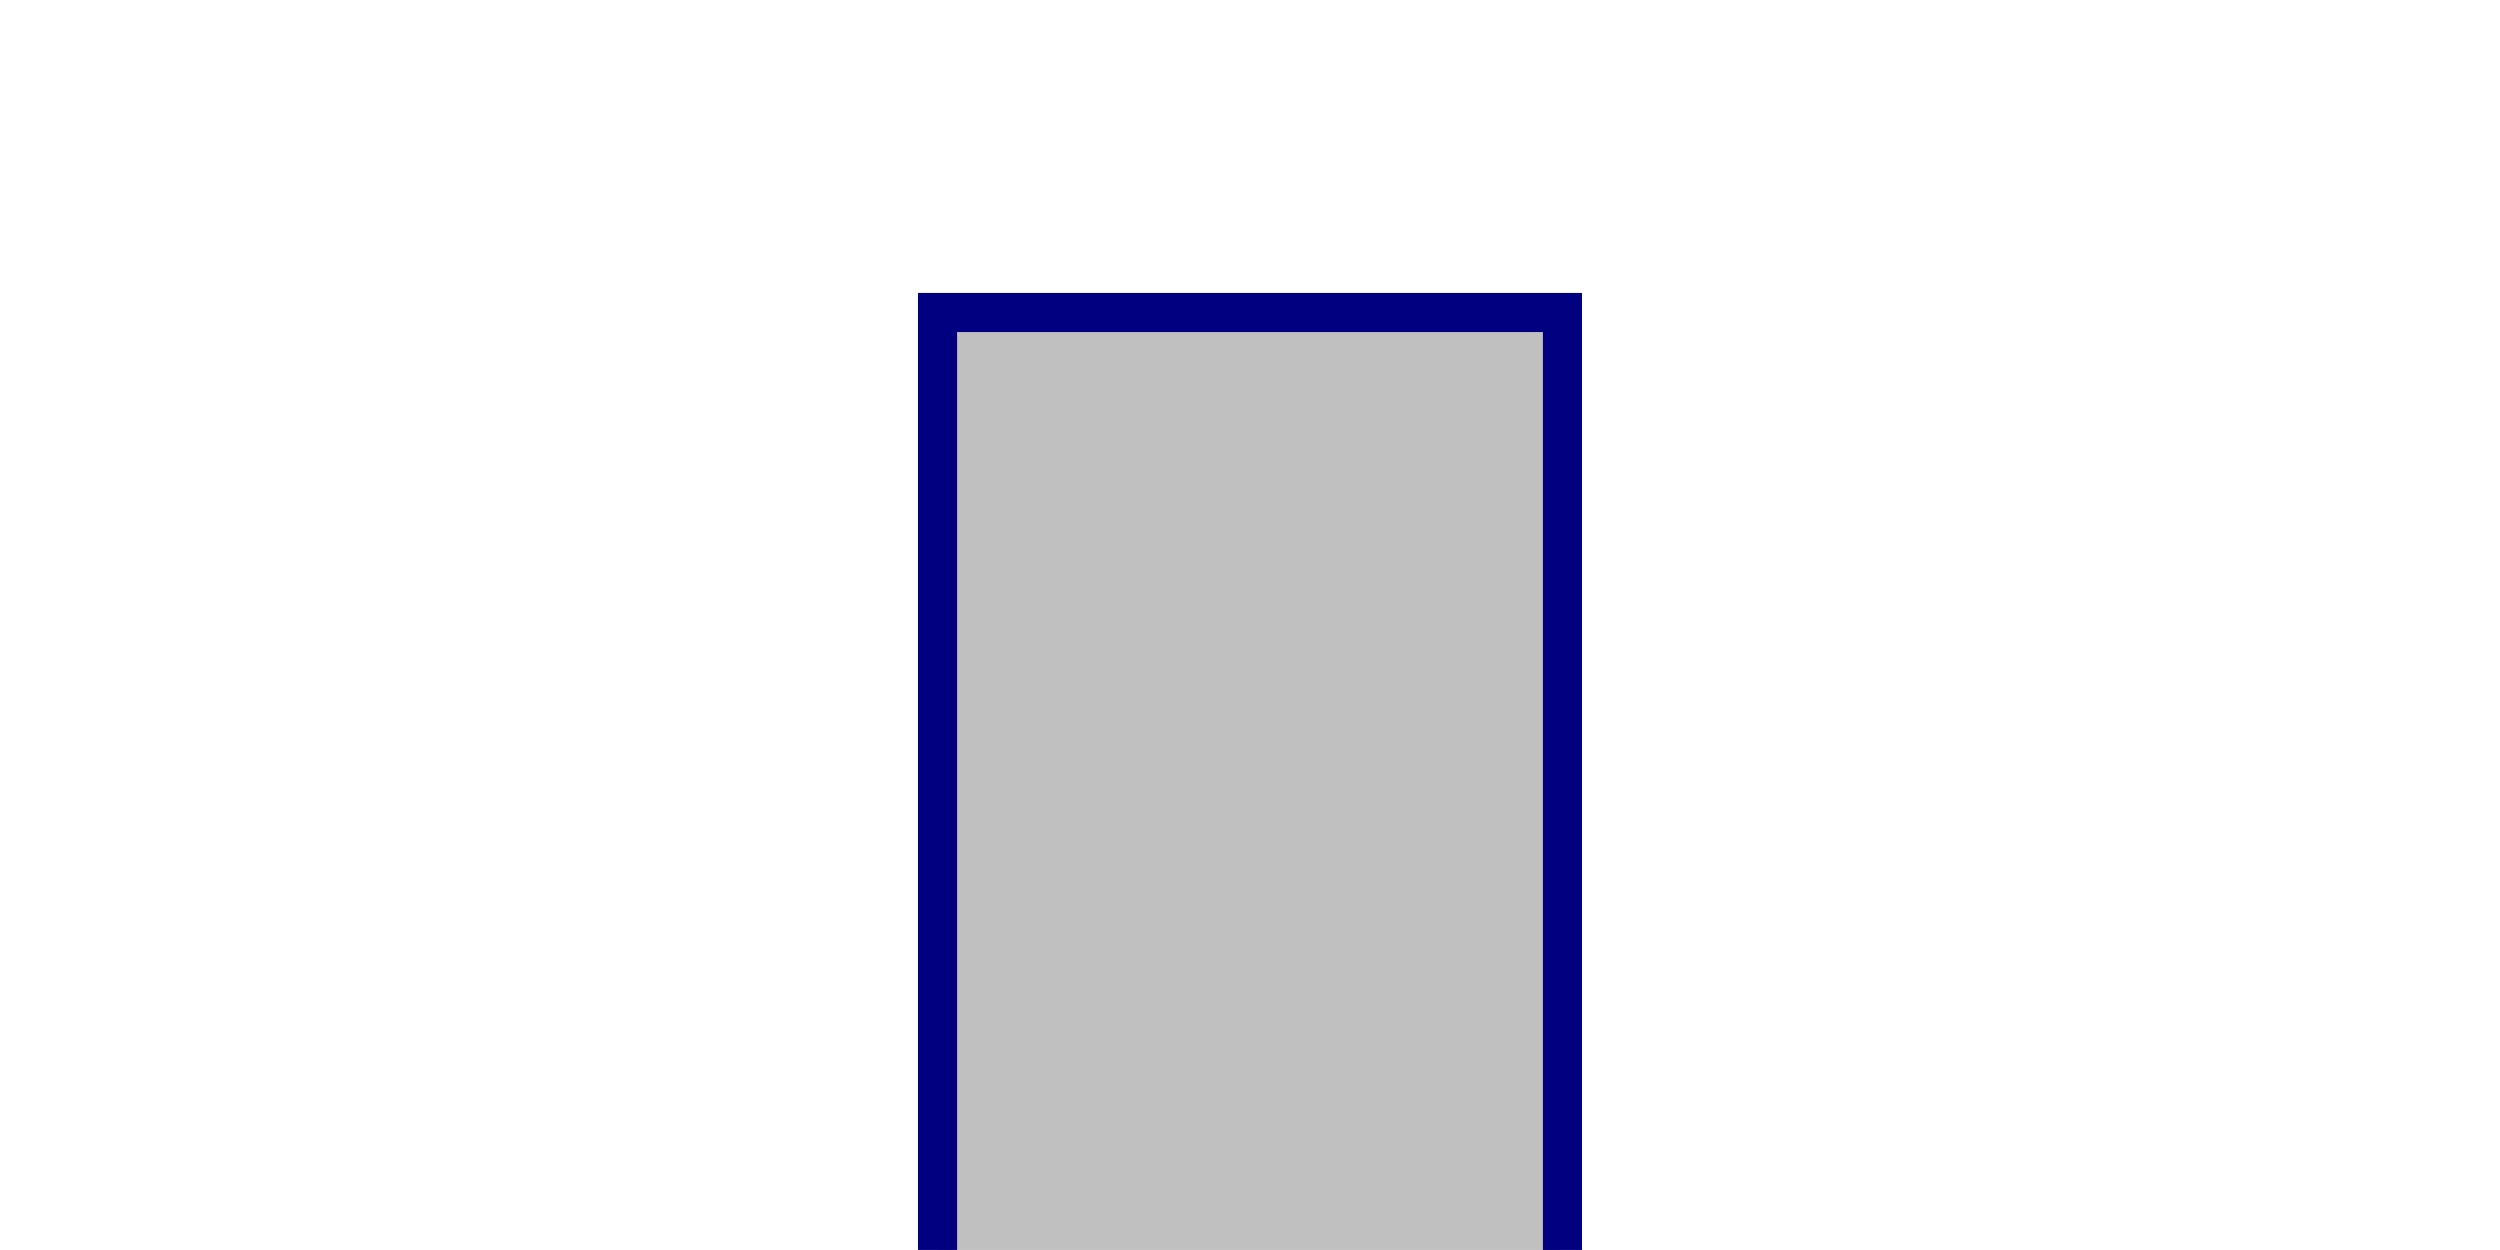
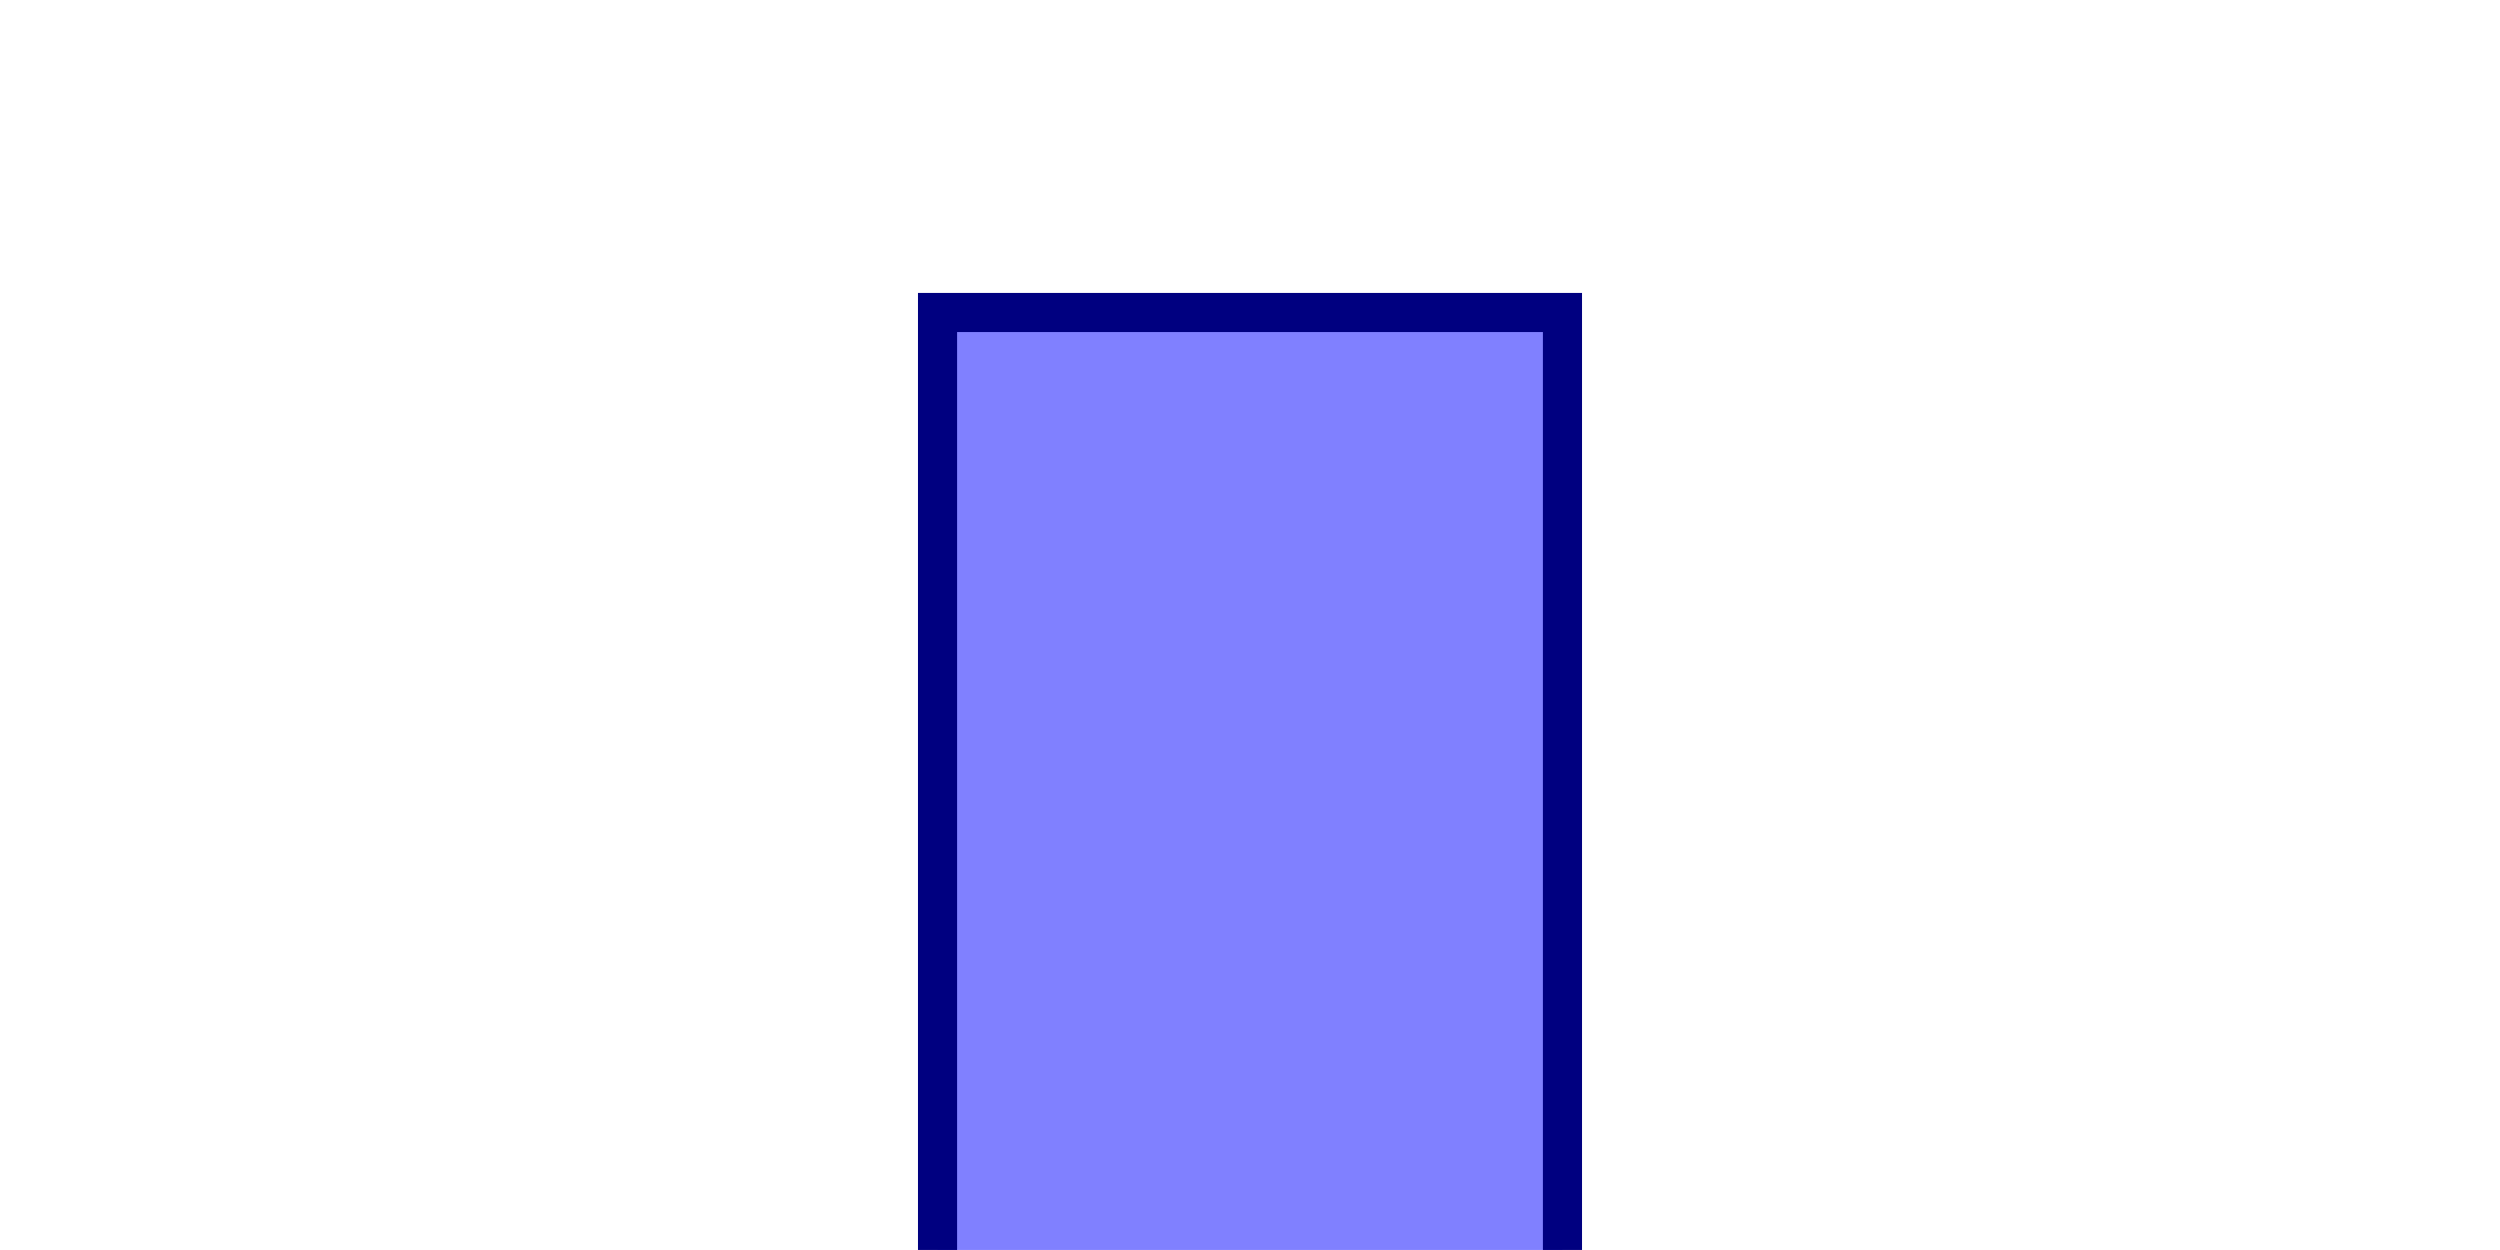
<svg xmlns="http://www.w3.org/2000/svg" width="64" height="32" viewBox="0 0 16.933 8.467" version="1.1" id="svg8">
  <defs id="defs2" />
  <g id="layer1" transform="translate(0,-288.5333)">
-     <path style="fill:#c0c0c0;fill-opacity:1;stroke:#000080;stroke-width:0.265px;stroke-linecap:butt;stroke-linejoin:miter;stroke-opacity:1" d="m 6.35,297 -1e-7,-6.35 h 4.233 l 1e-6,6.35" id="path835" />
+     <path style="fill:#8080ff;fill-opacity:1;stroke:#000080;stroke-width:0.265px;stroke-linecap:butt;stroke-linejoin:miter;stroke-opacity:1" d="m 6.35,297 -1e-7,-6.35 h 4.233 l 1e-6,6.35" id="path835" />
  </g>
</svg>
